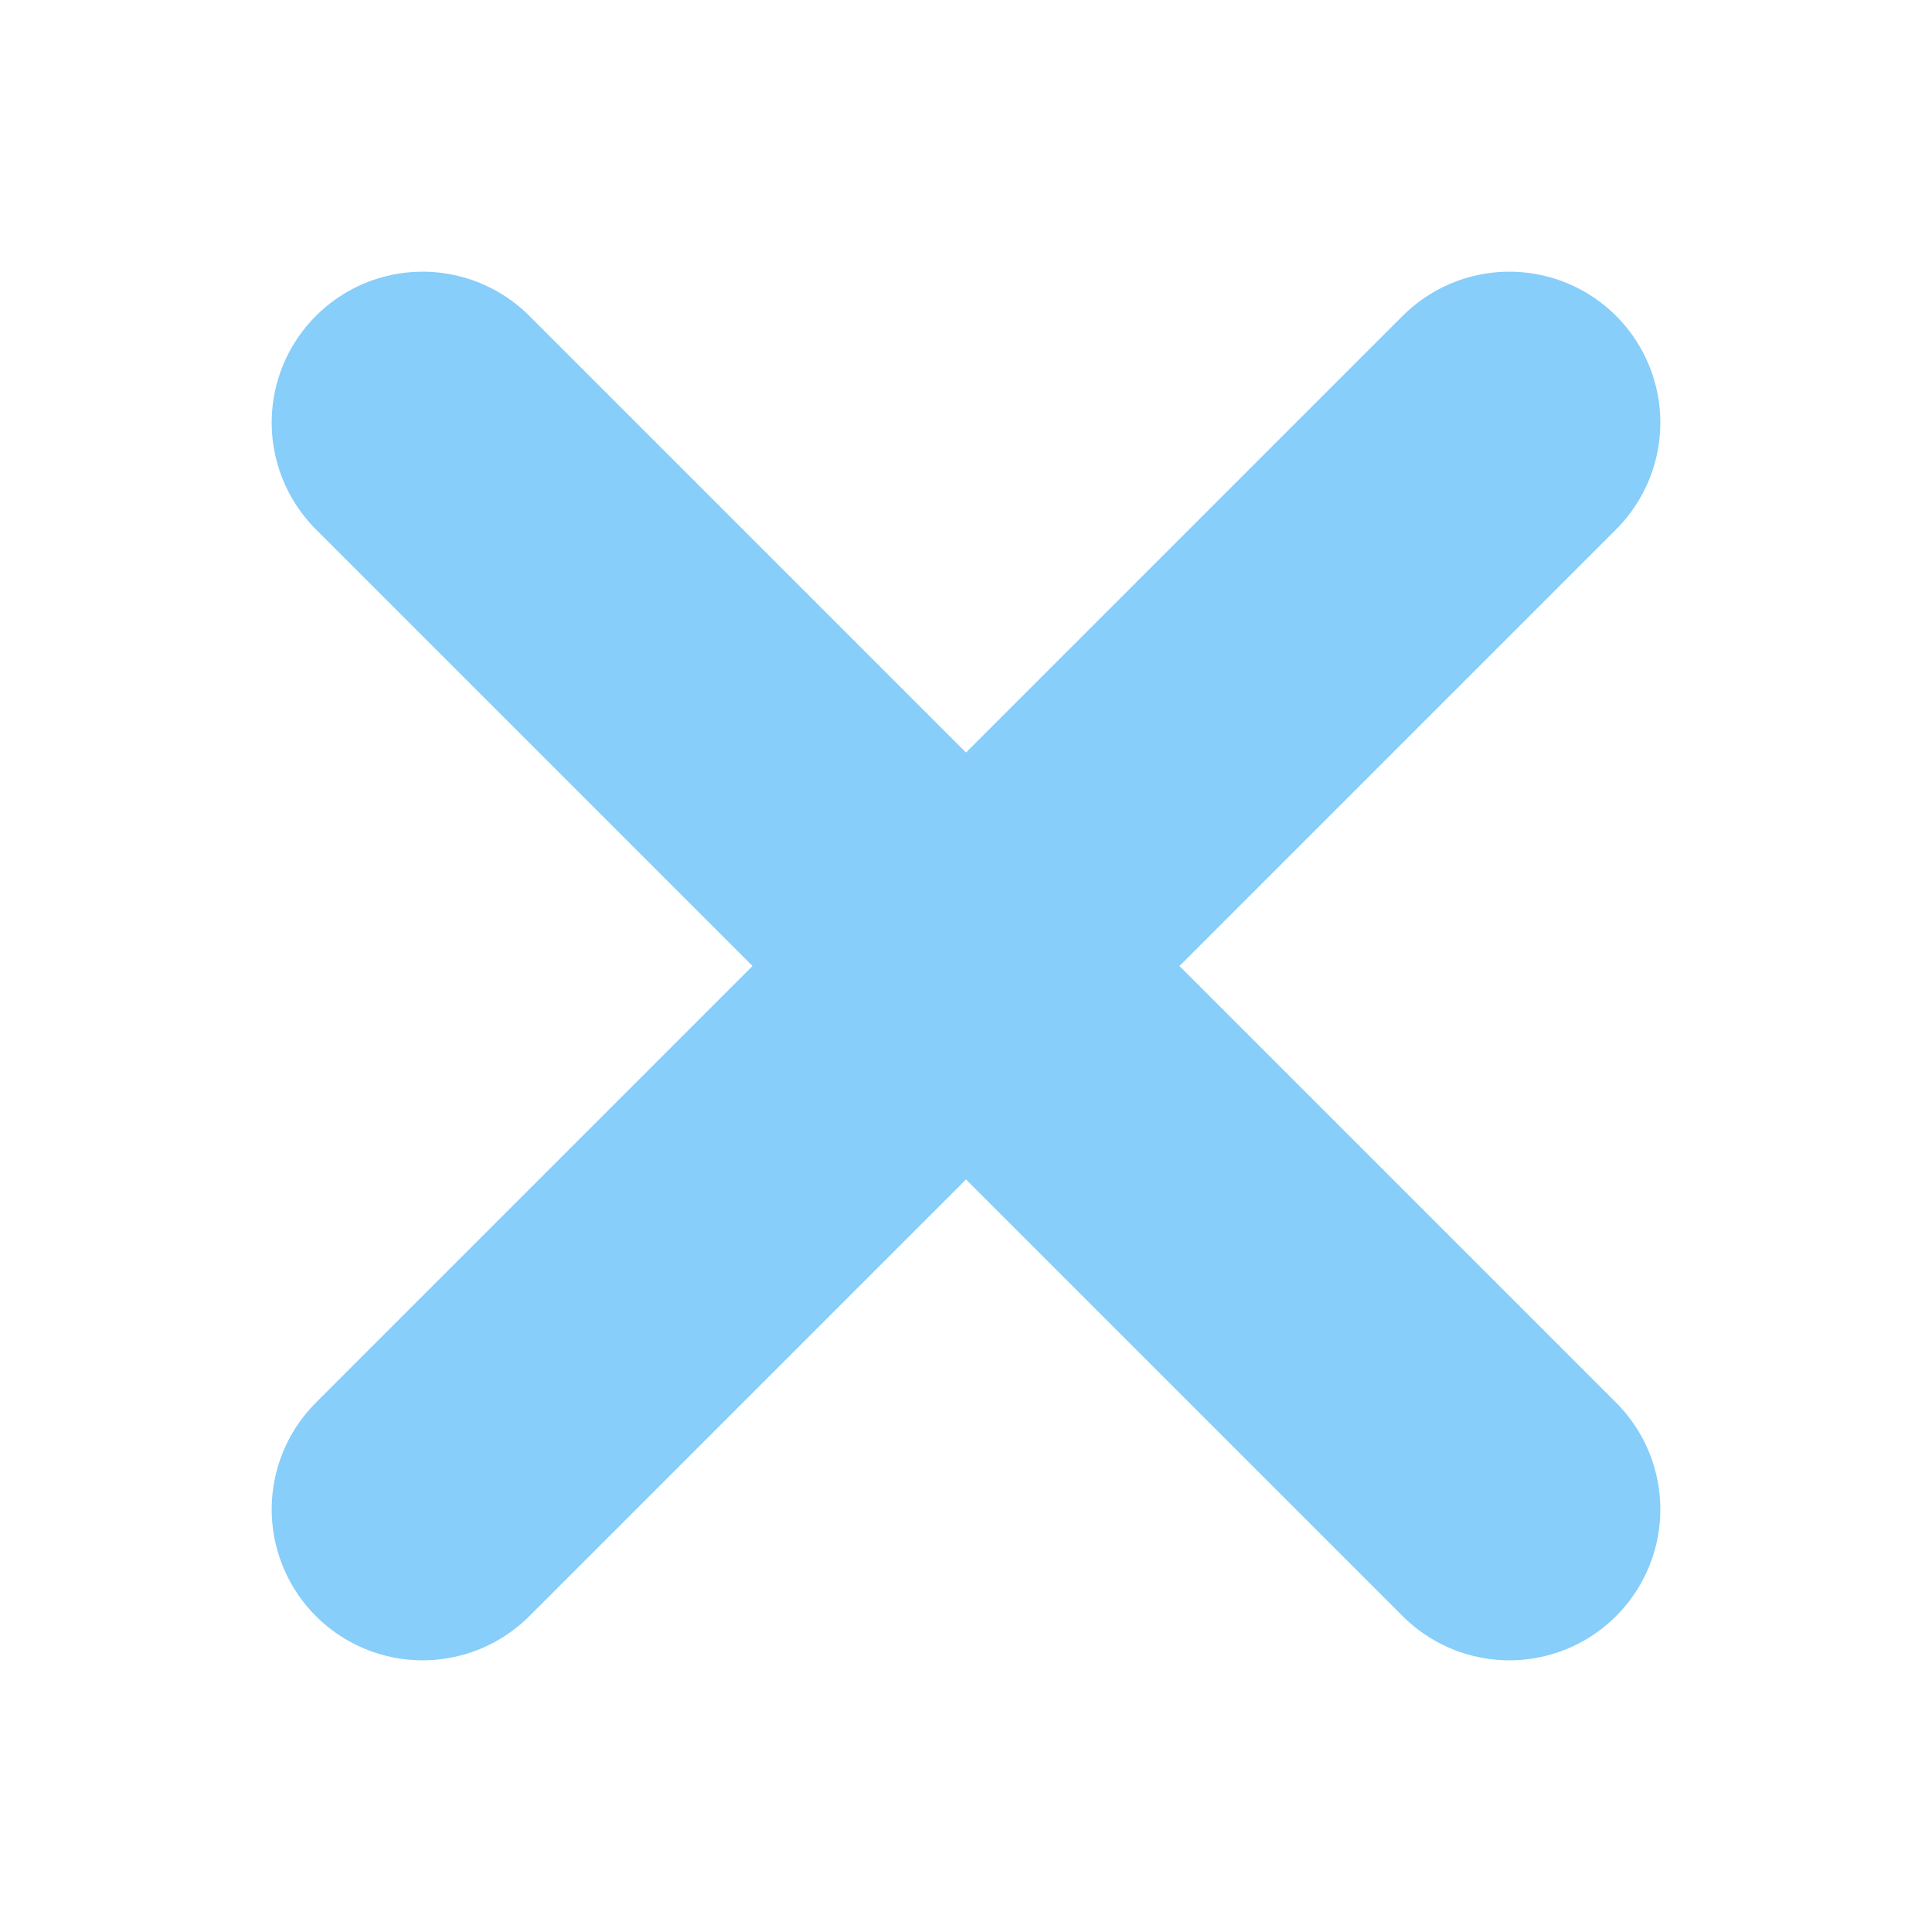
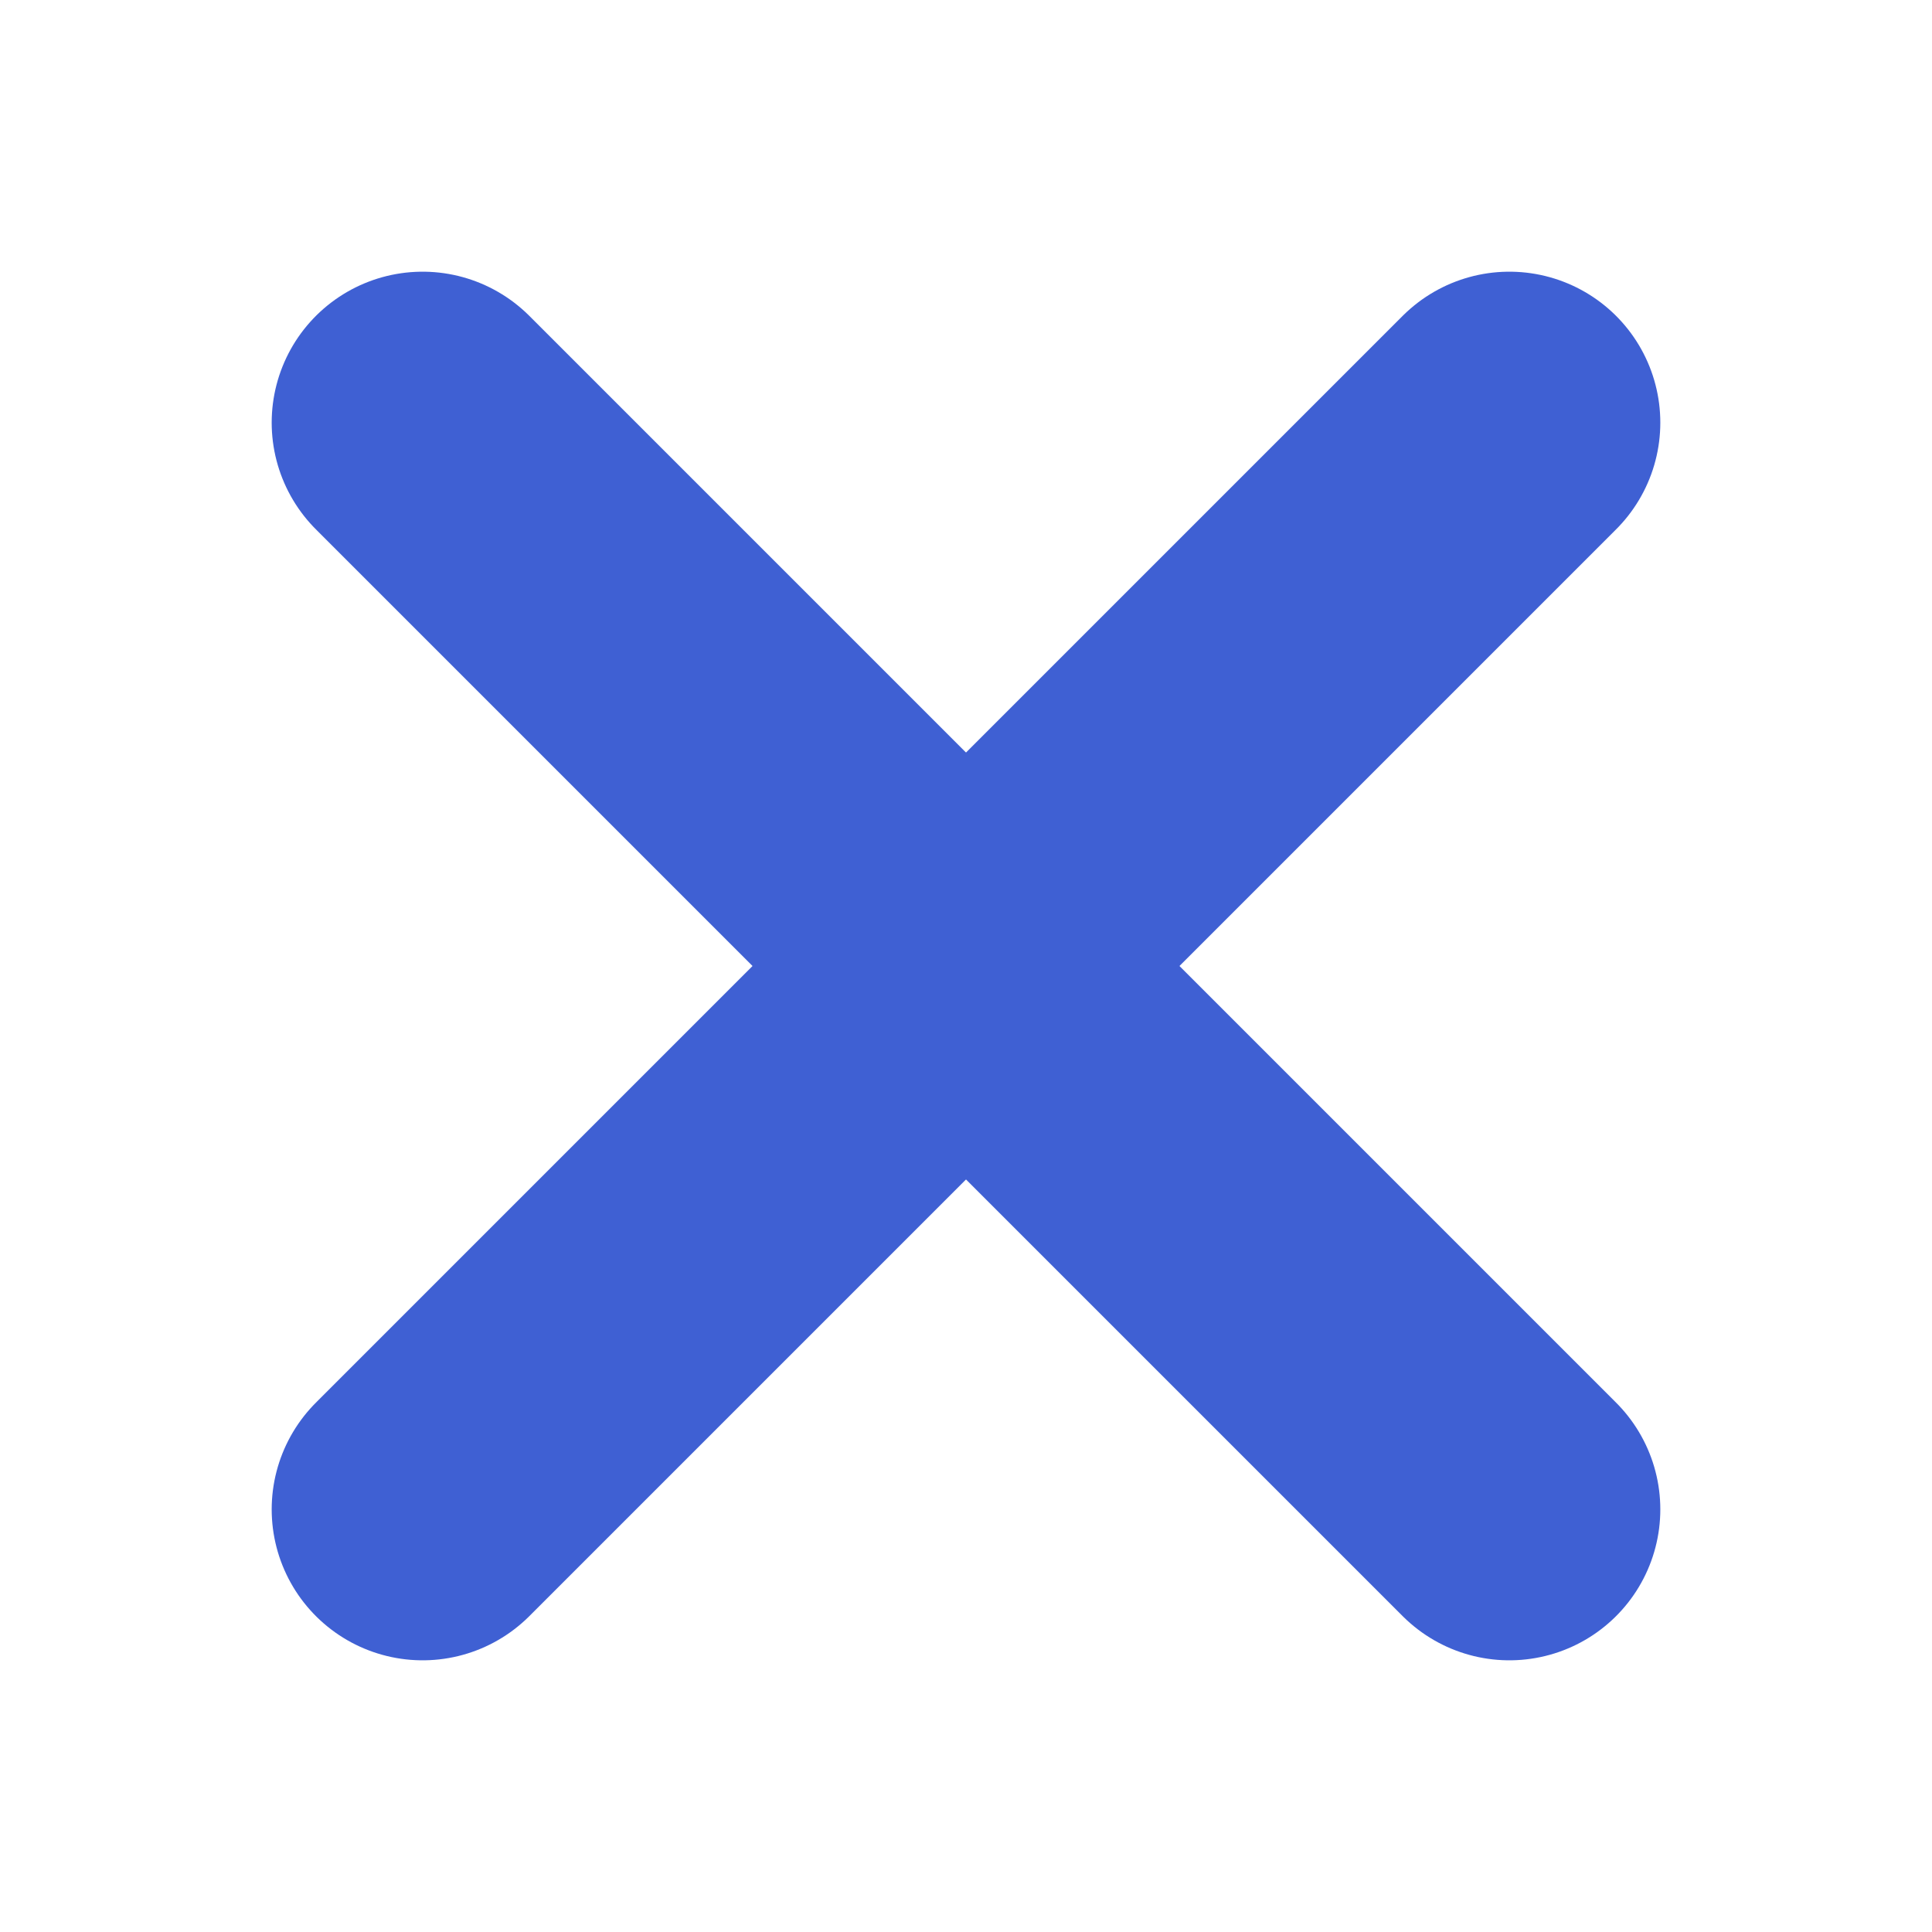
<svg xmlns="http://www.w3.org/2000/svg" viewBox="0 0 32 32">
  <defs>
-     <style>.cls-1{fill:none;stroke:#87CEFA;stroke-linecap:round;stroke-linejoin:round;stroke-width:5px;}</style>
+     <style>.cls-1{fill:none;stroke:#3f60d3;stroke-linecap:round;stroke-linejoin:round;stroke-width:5px;}</style>
  </defs>
  <g id="cross">
    <line class="cls-1" x1="7" x2="25" y1="7" y2="25" />
    <line class="cls-1" x1="7" x2="25" y1="25" y2="7" />
  </g>
</svg>
